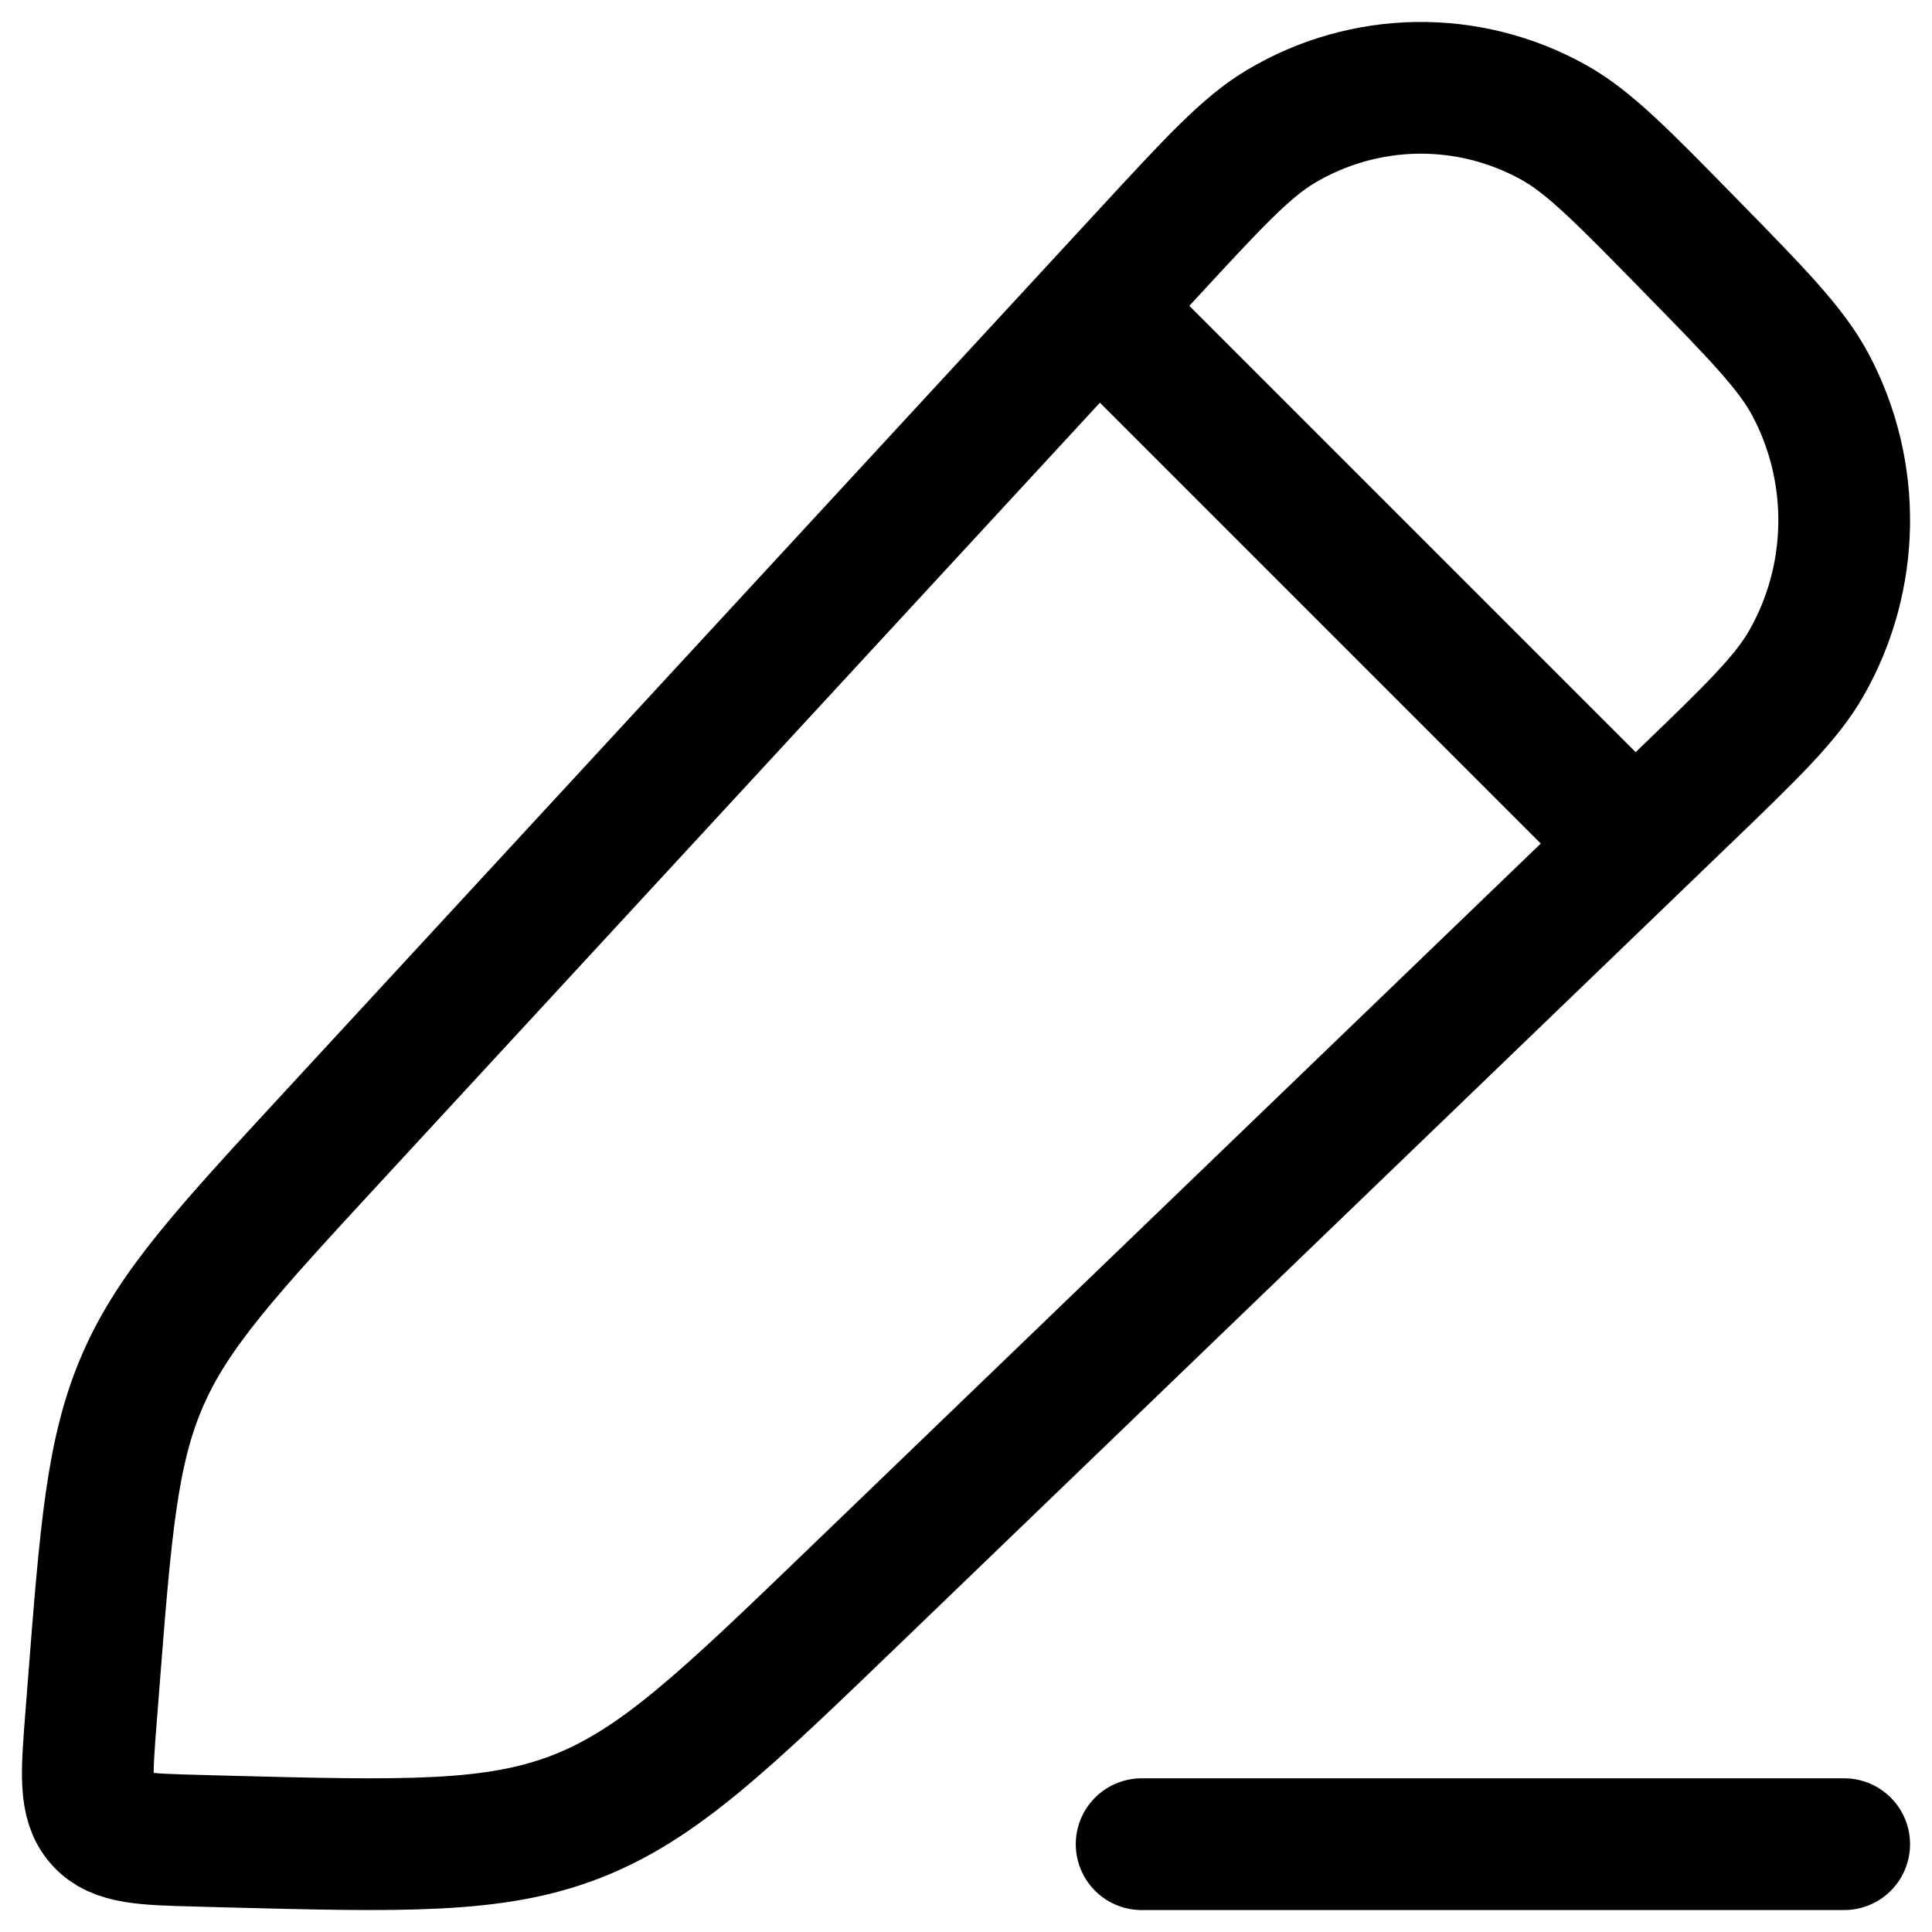
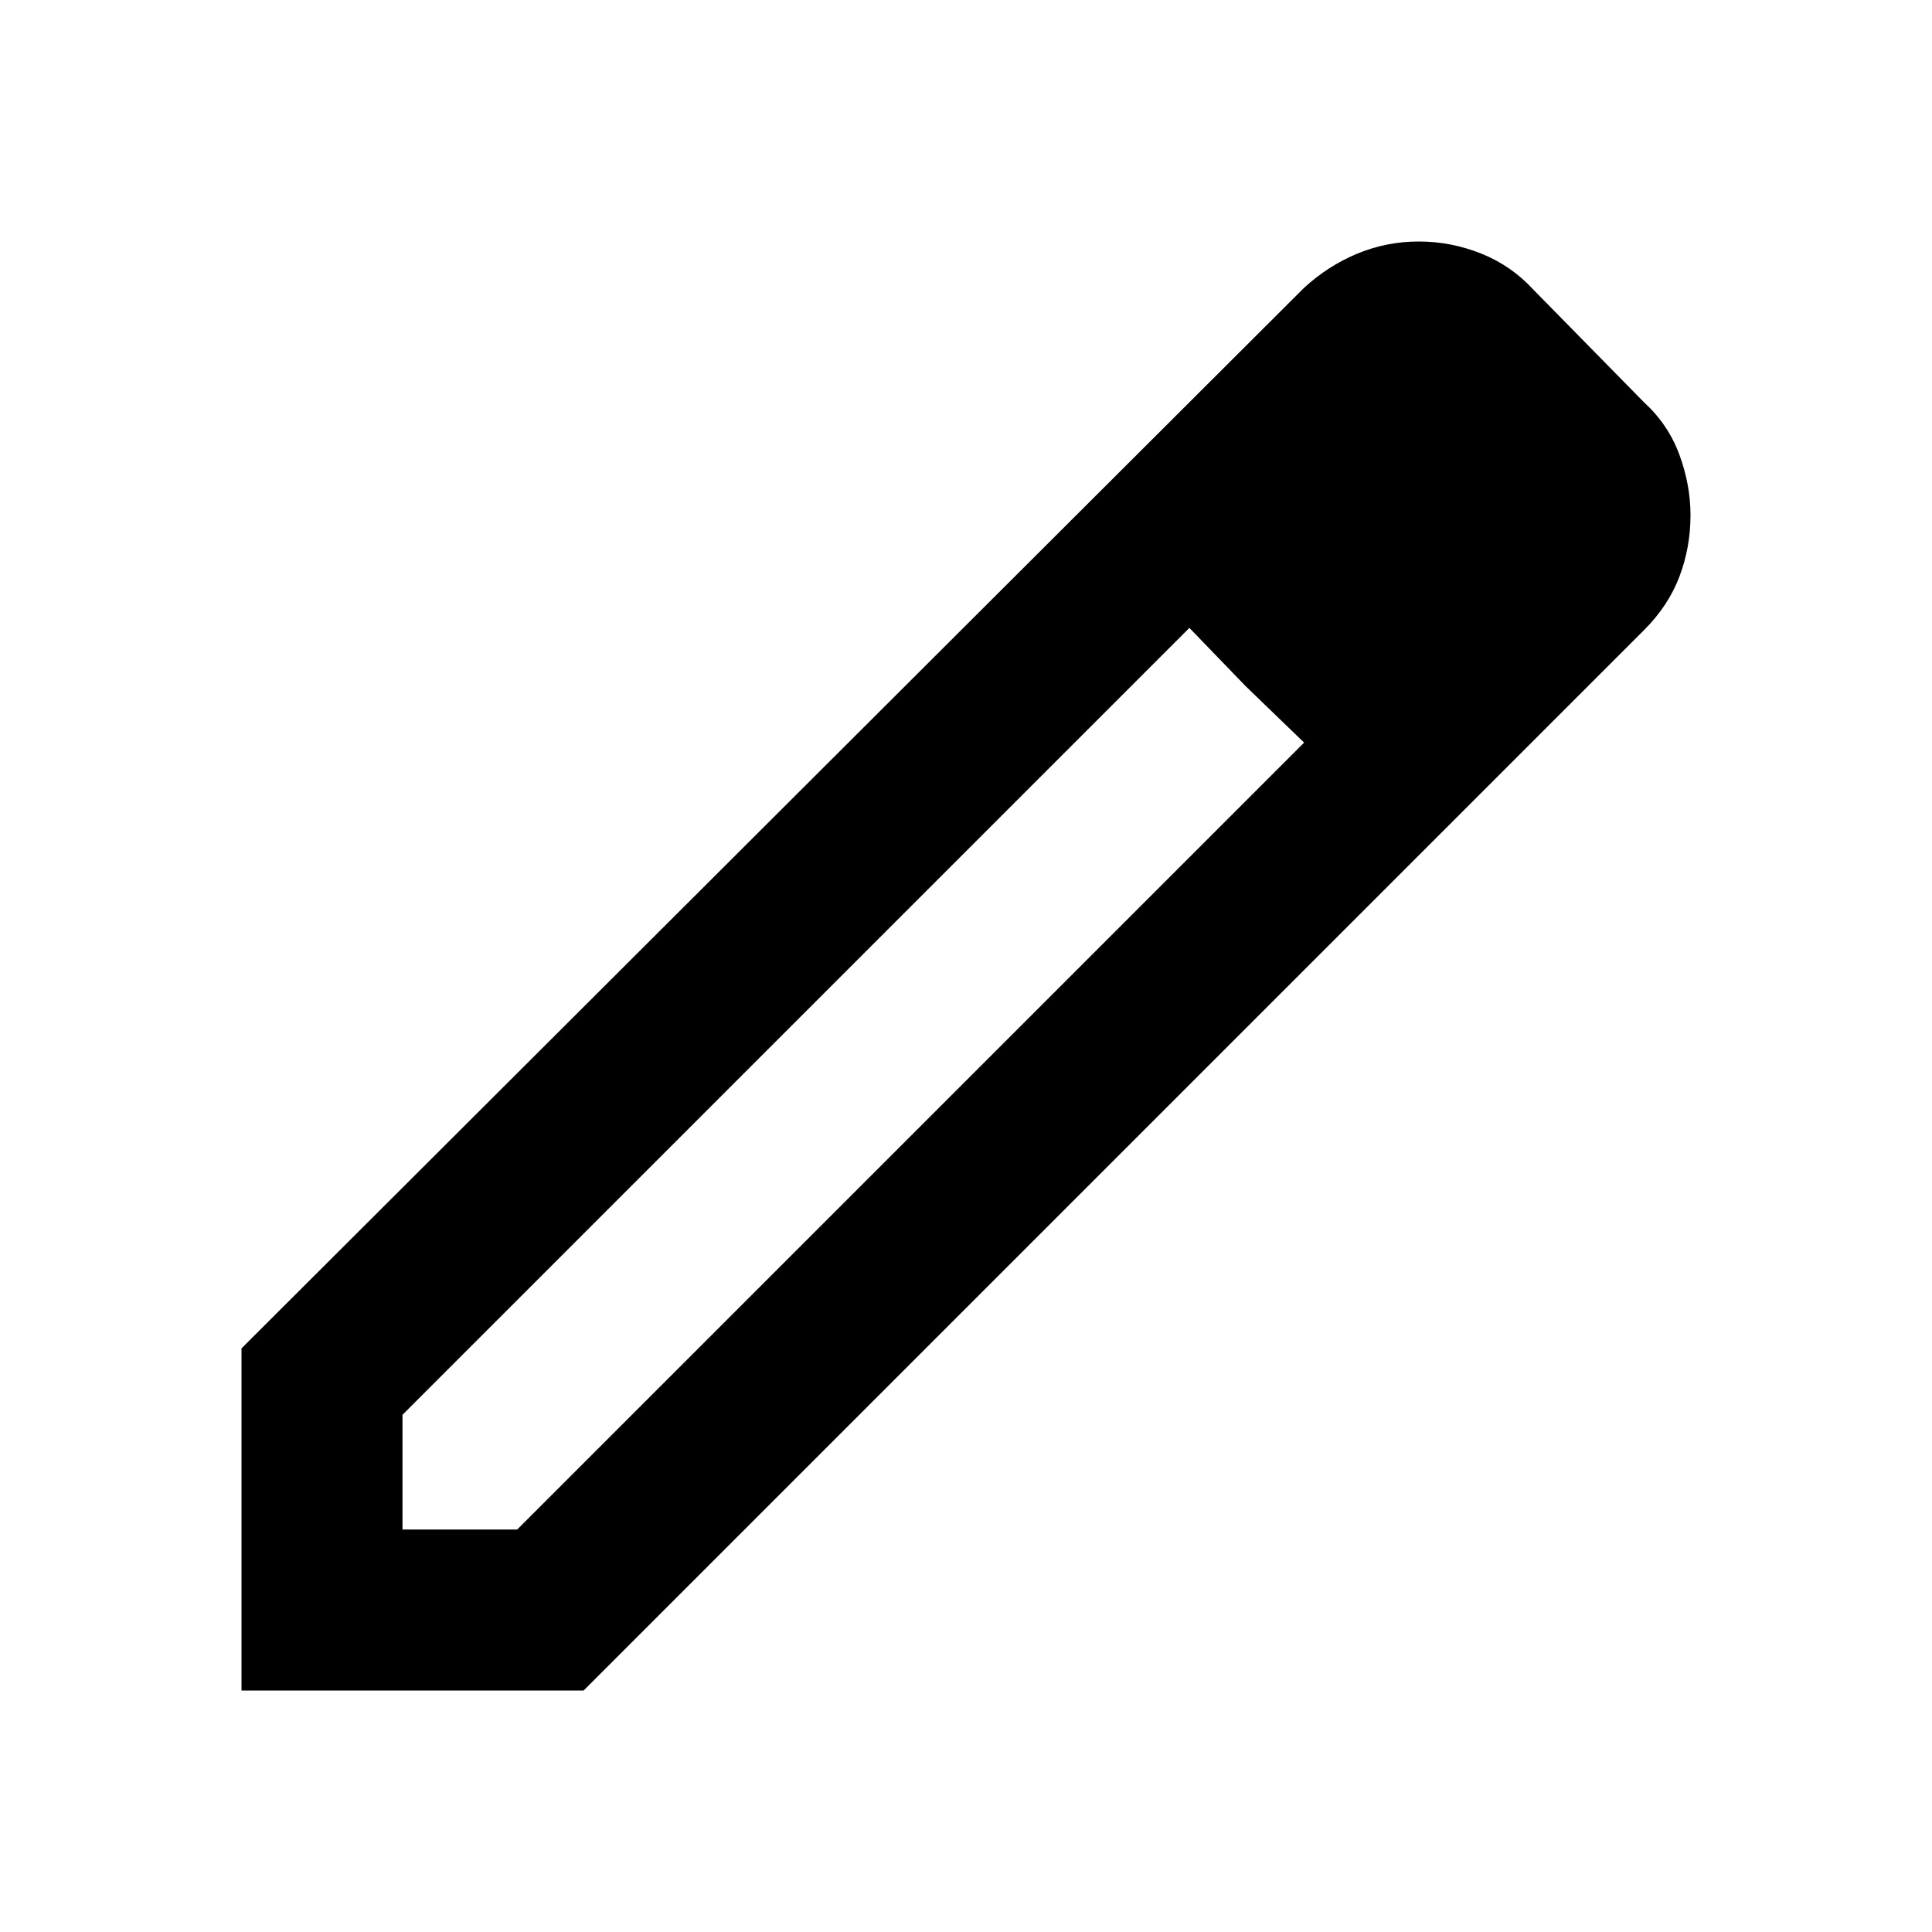
- <svg xmlns="http://www.w3.org/2000/svg" width="22" height="22" viewBox="0 0 22 22" fill="none">
-   <path d="M13.074 2.885C13.819 2.078 14.191 1.674 14.587 1.439C15.543 0.871 16.719 0.853 17.69 1.392C18.093 1.616 18.477 2.008 19.245 2.793C20.013 3.577 20.397 3.97 20.616 4.381C21.144 5.373 21.127 6.575 20.57 7.551C20.34 7.955 19.945 8.336 19.154 9.097L9.751 18.154C8.253 19.597 7.504 20.318 6.568 20.684C5.632 21.049 4.603 21.022 2.545 20.969L2.265 20.961C1.639 20.945 1.326 20.937 1.144 20.73C0.962 20.523 0.986 20.204 1.036 19.566L1.063 19.22C1.203 17.424 1.273 16.526 1.624 15.718C1.974 14.911 2.579 14.255 3.789 12.944L13.074 2.885Z" stroke="currentColor" stroke-width="1.5" stroke-linejoin="round" />
-   <path d="M12 3L19 10" stroke="currentColor" stroke-width="1.5" stroke-linejoin="round" />
-   <path d="M13 21L21 21" stroke="currentColor" stroke-width="1.5" stroke-linecap="round" stroke-linejoin="round" />
+ <svg xmlns="http://www.w3.org/2000/svg" height="24px" viewBox="0 -960 960 960" width="24px" fill="#000000">
+   <path d="M200-200h57l391-391-57-57-391 391v57Zm-80 80v-170l528-527q12-11 26.5-17t30.5-6q16 0 31 6t26 18l55 56q12 11 17.5 26t5.5 30q0 16-5.5 30.5T817-647L290-120H120Zm640-584-56-56 56 56Zm-141 85-28-29 57 57-29-28Z" />
</svg>
